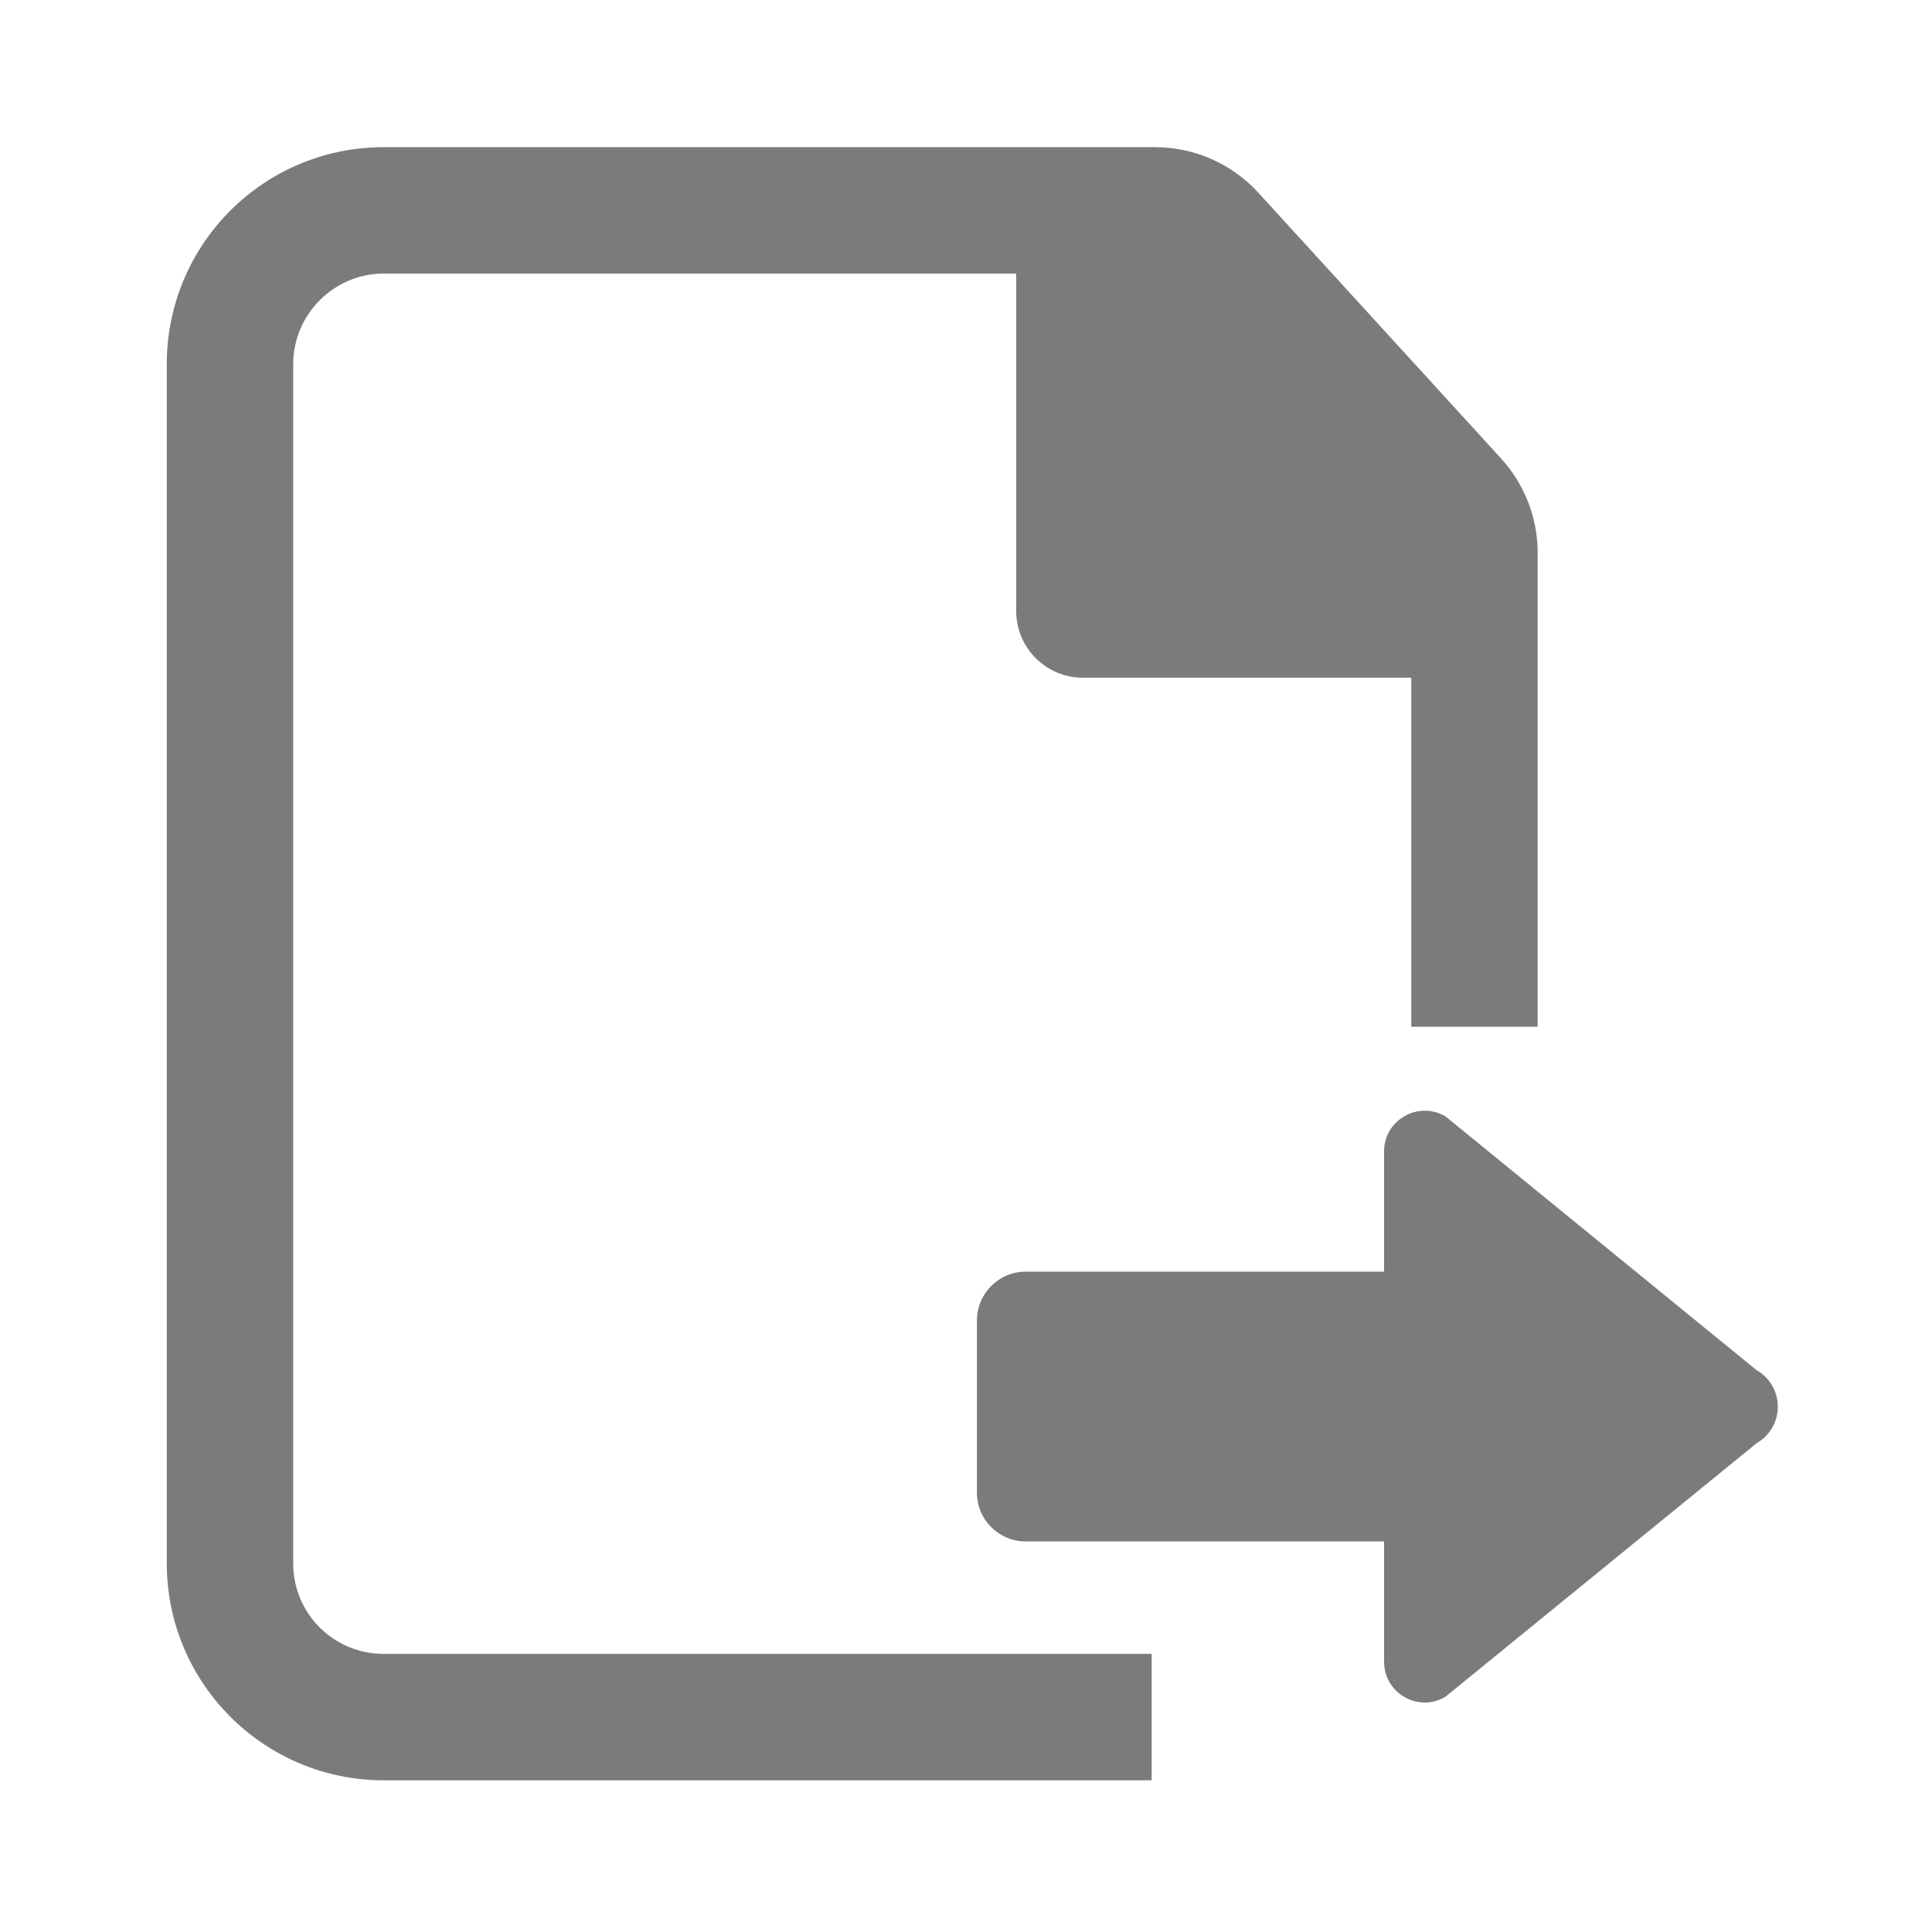
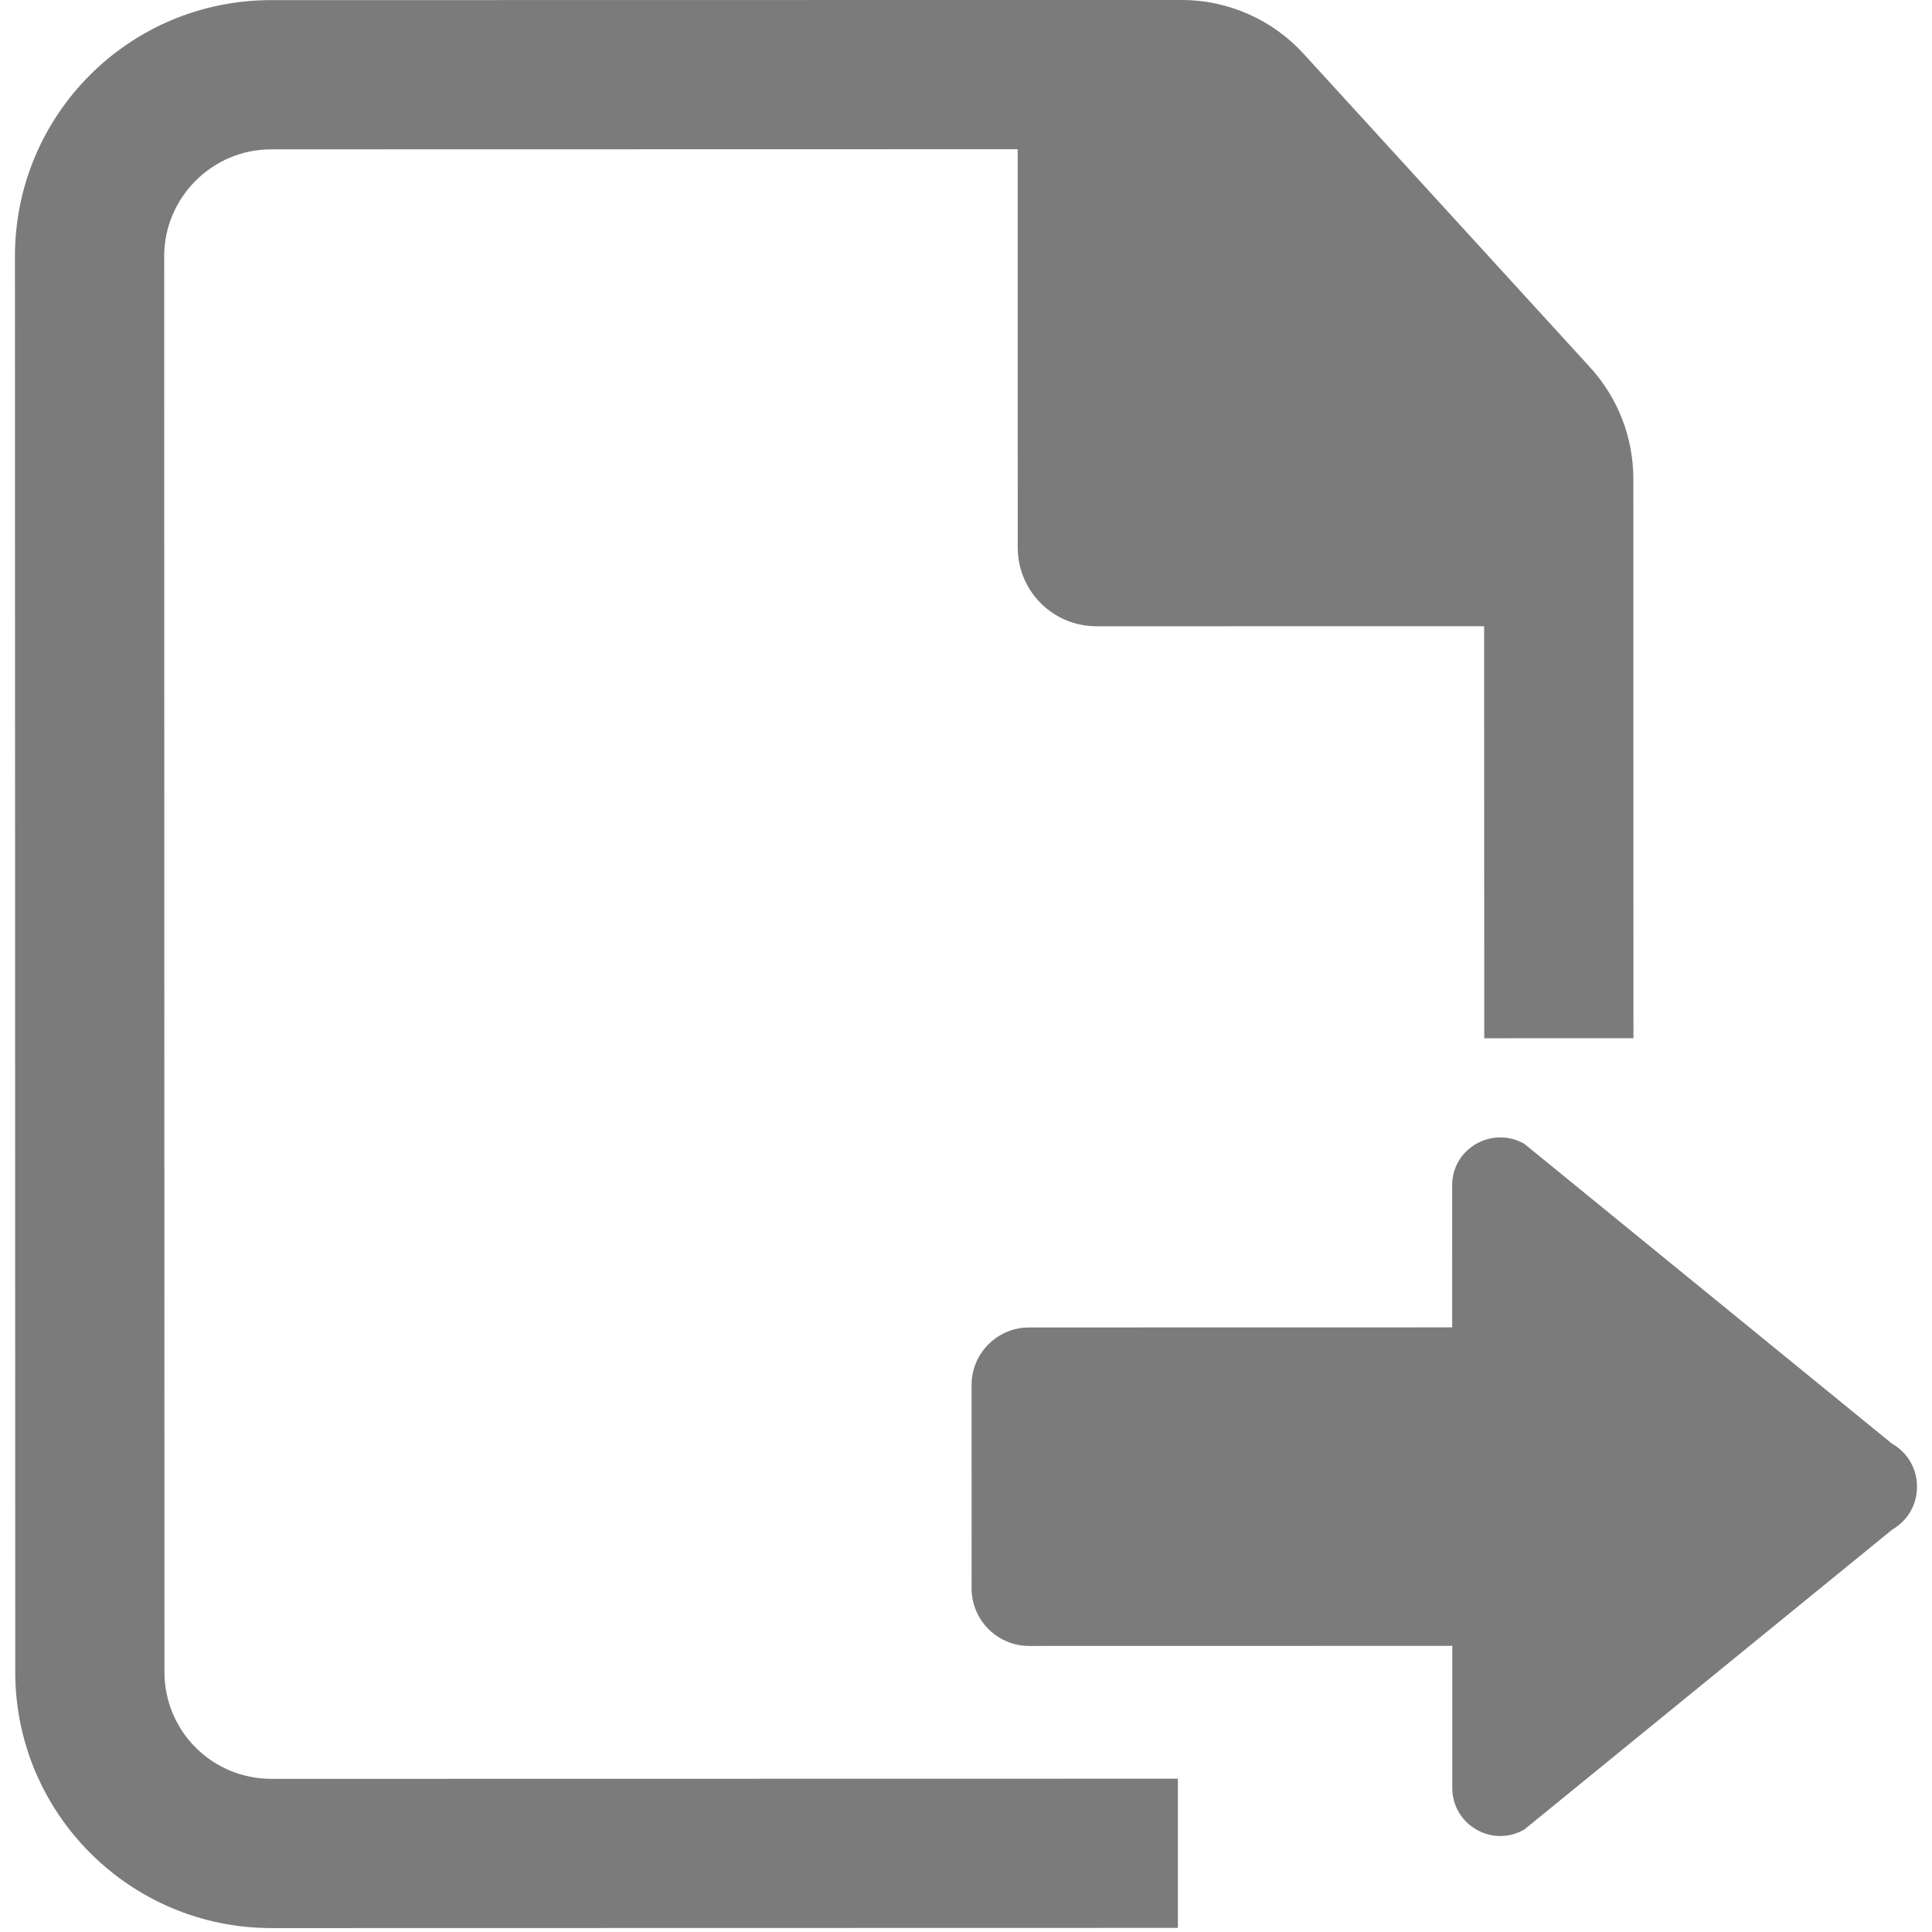
- <svg xmlns="http://www.w3.org/2000/svg" version="1.1" id="圖層_1" x="0px" y="0px" viewBox="0 0 512 512" style="enable-background:new 0 0 512 512;" xml:space="preserve">
-   <style type="text/css">
- 	.st0{fill:#7C7B7C;}
- </style>
-   <g>
-     <path class="st0" d="M306.1,39H101.7c-31.8,0-57.5,25.7-57.5,57.5v317.8c0,31.8,25.8,57.5,57.5,57.5h203.5v-33.5H101.7   c-13.3,0-24-10.7-24-24V96.5c0-13.2,10.8-24,24-24h167.6v89.4c0,9.8,7.9,17.7,17.7,17.7h87v92.5h33.5V146.5c0-9.3-3.5-18.2-9.7-25   l-64.3-70.4C326.5,43.4,316.5,39,306.1,39z" />
-     <path class="st0" d="M465.5,363.1L383,295.8c-7.2-4.1-16.2,1-16.2,9.3V337h-95c-7.1,0-12.9,5.8-12.9,12.9v45.7   c0,7.1,5.8,12.9,12.9,12.9h95v31.9c0,8.3,9,13.5,16.2,9.3l82.6-67.3C473,378.1,473,367.4,465.5,363.1z" />
+ <svg xmlns="http://www.w3.org/2000/svg" viewBox="0 0 512 512" width="512" height="512">
+   <style>
+ 		tspan { white-space:pre }
+ 		.shp0 { fill: #7c7b7c } 
+ 	</style>
+   <g id="Layer">
+     <path id="Layer" class="shp0" d="M313.13 -0.01L71.83 0.03C34.29 0.04 3.96 30.39 3.96 67.93L4.04 443.09C4.04 480.63 34.51 510.97 71.93 510.96L312.16 510.91L312.15 471.37L71.92 471.41C56.22 471.41 43.59 458.79 43.58 443.08L43.51 67.92C43.51 52.34 56.26 39.58 71.84 39.58L269.69 39.54L269.71 145.08C269.71 156.65 279.04 165.98 290.61 165.97L393.31 165.95L393.34 275.15L432.88 275.14L432.85 126.87C432.85 115.89 428.72 105.39 421.4 97.36L345.48 14.27C337.21 5.18 325.4 -0.01 313.13 -0.01Z" />
+     <path id="Layer" class="shp0" d="M501.37 382.56L403.97 303.13C395.46 298.29 384.84 304.31 384.84 314.11L384.85 351.77L272.7 351.79C264.32 351.79 257.47 358.64 257.48 367.02L257.49 420.97C257.49 429.35 264.34 436.2 272.72 436.19L384.87 436.17L384.87 473.83C384.88 483.63 395.5 489.77 404 484.81L501.49 405.34C510.23 400.26 510.23 387.63 501.37 382.56Z" />
  </g>
</svg>
